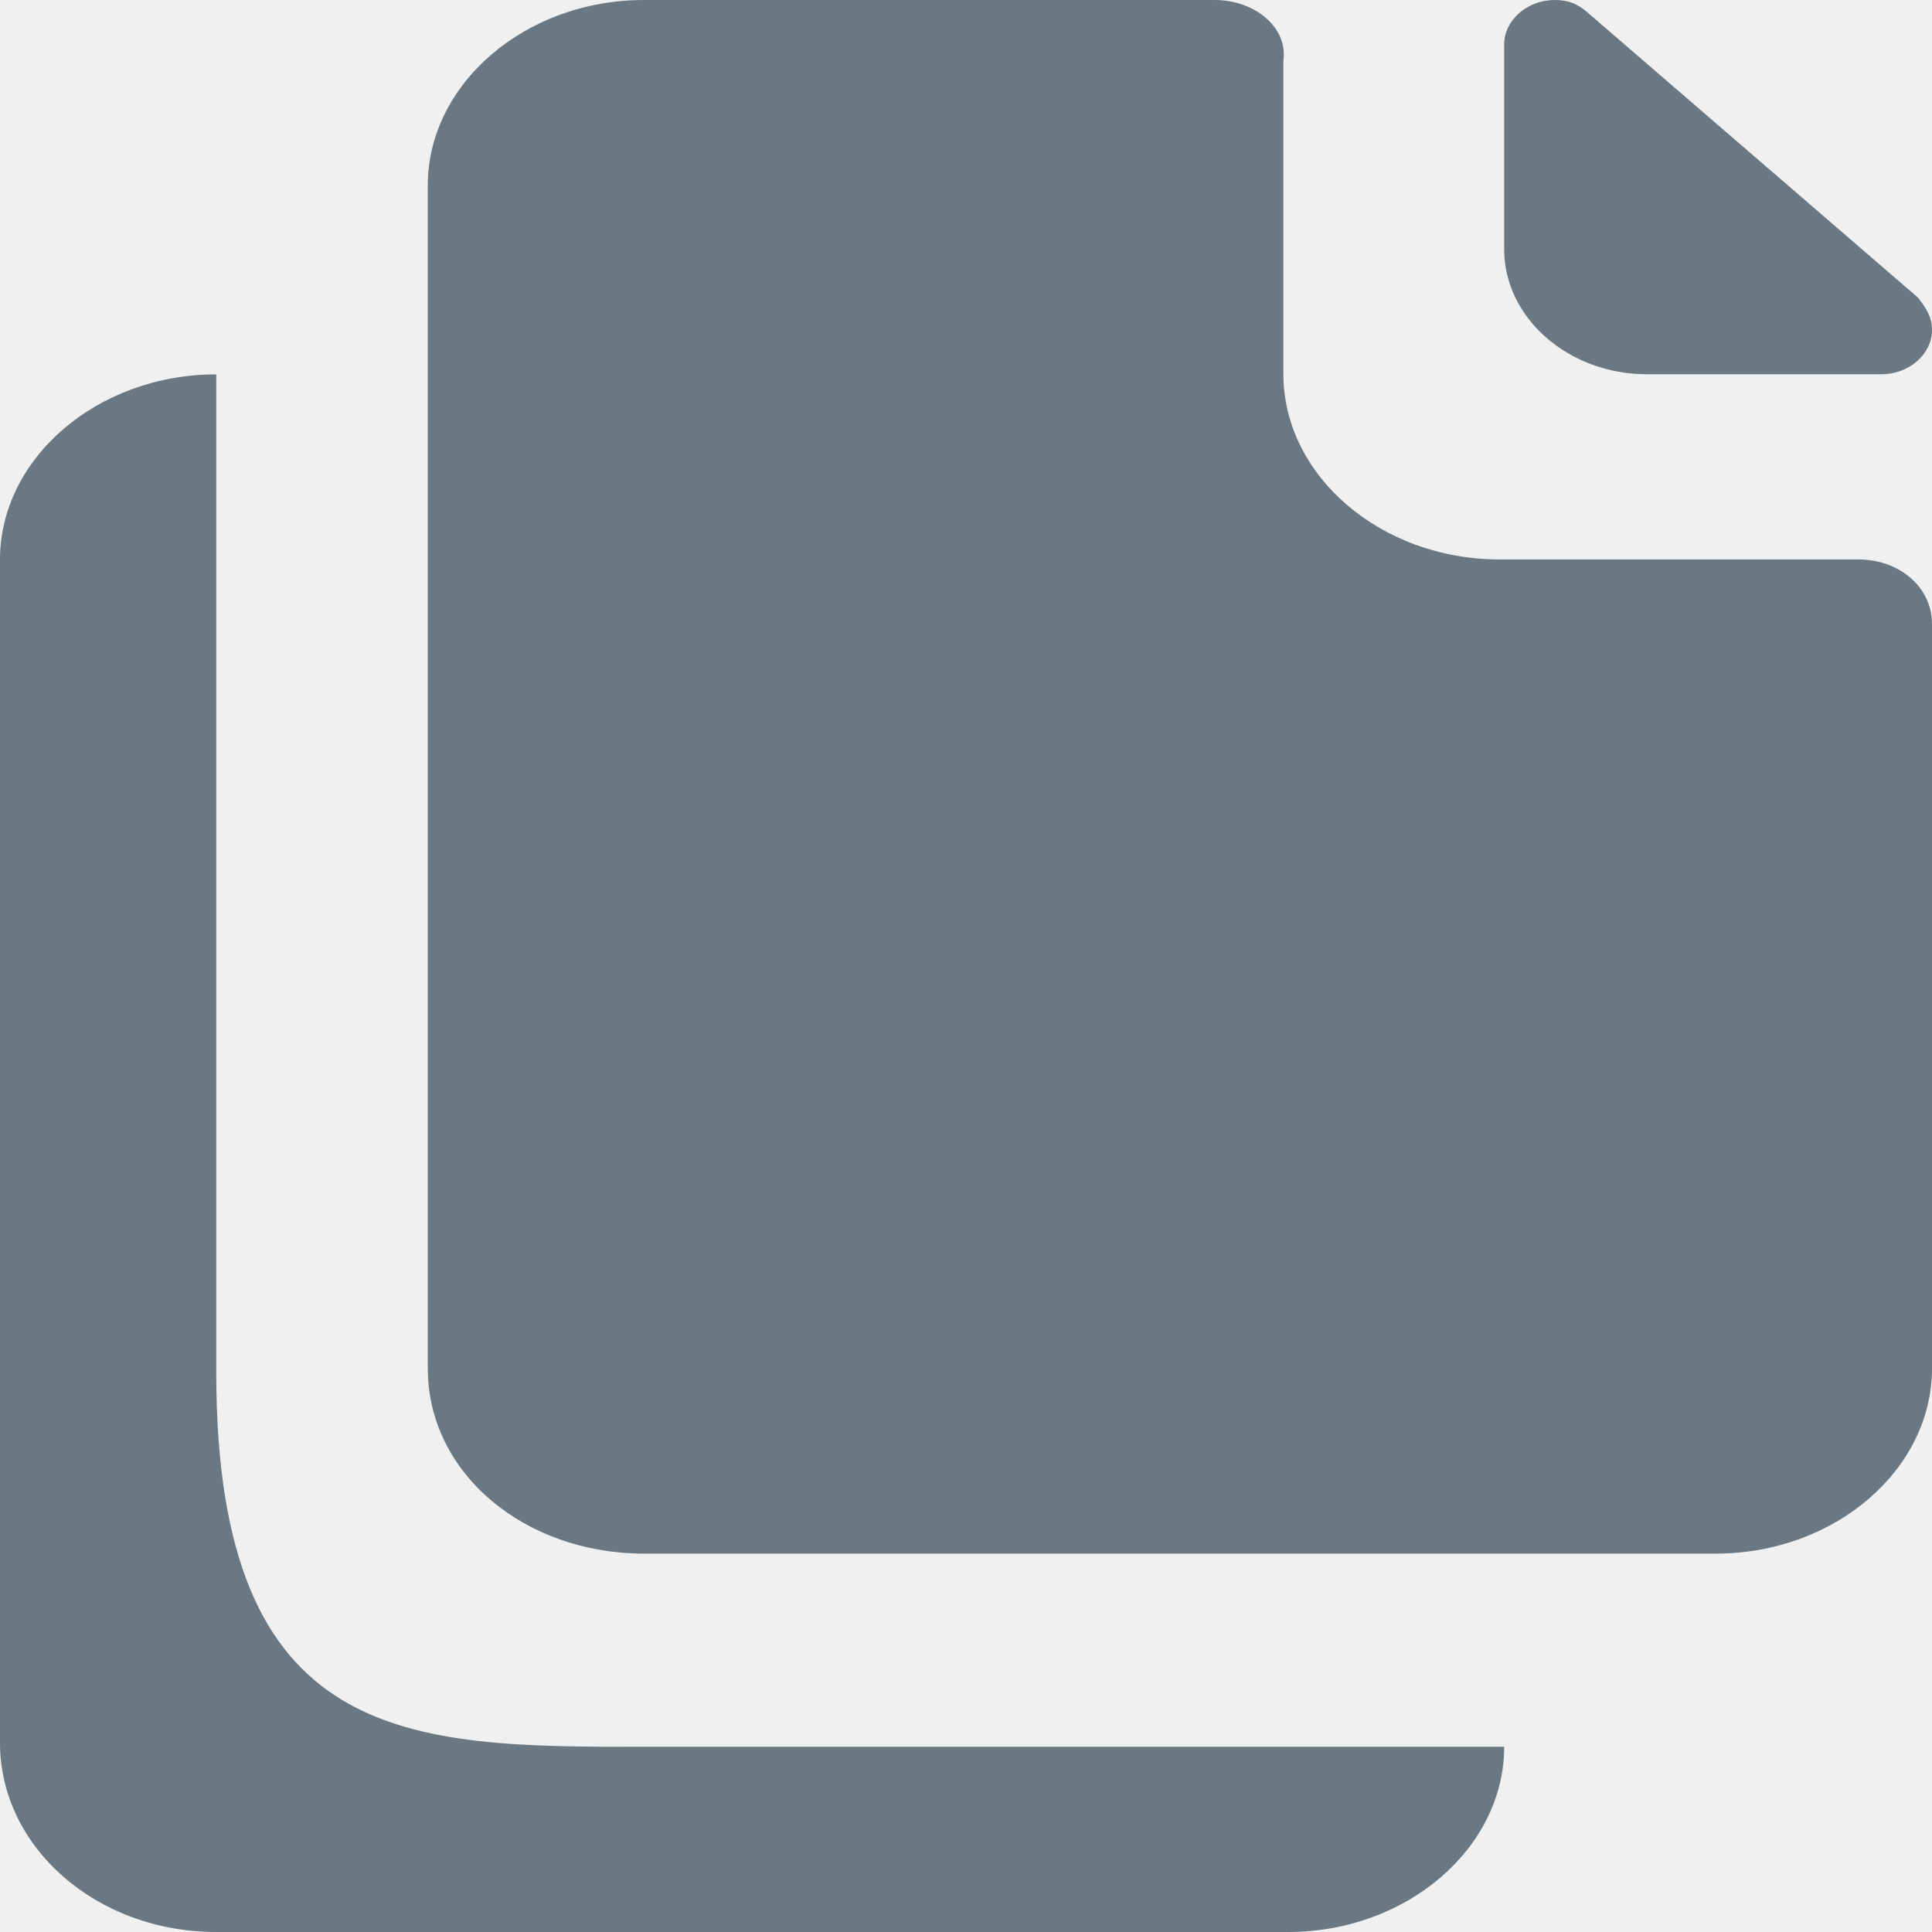
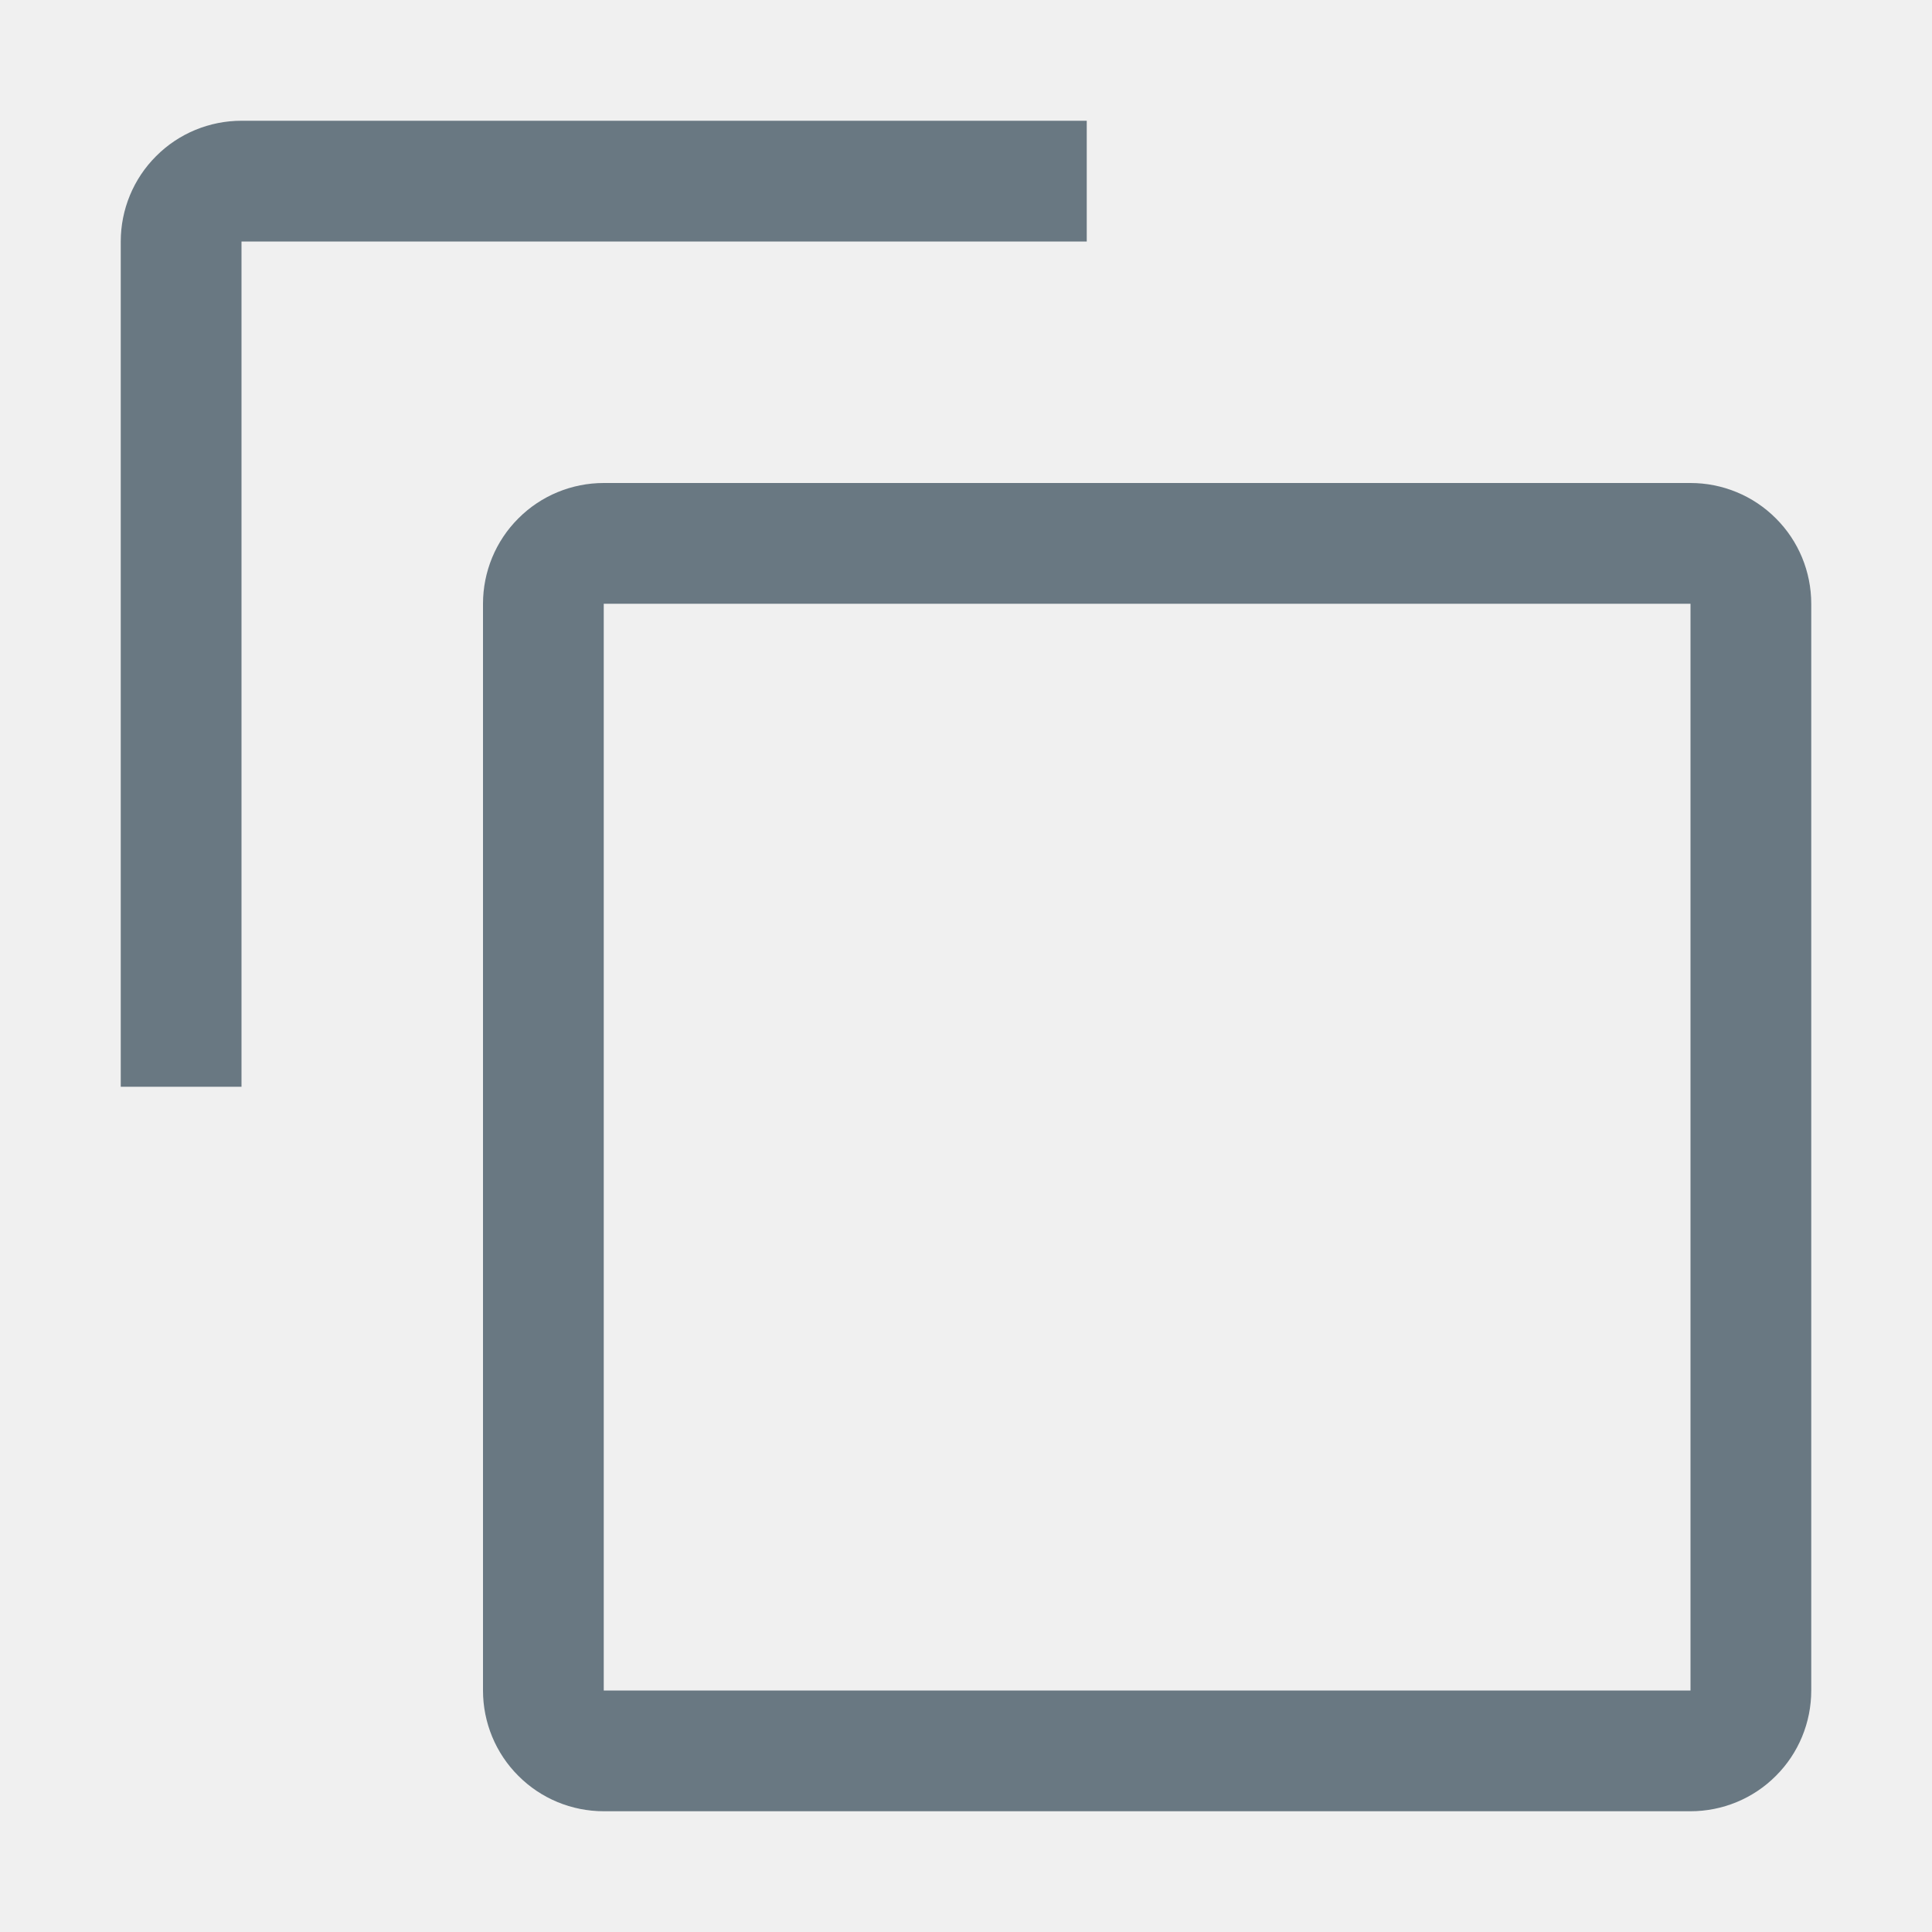
- <svg xmlns="http://www.w3.org/2000/svg" width="14" height="14" viewBox="0 0 14 14" fill="none">
-   <path fill-rule="evenodd" clip-rule="evenodd" d="M1.567 9.946V2.713C0.7 2.713 0 3.325 0 4.054V12.629C0 13.387 0.7 14 1.567 14H9.333C10.2 14 10.9 13.387 10.9 12.658H4.667C2.967 12.658 1.567 12.658 1.567 9.946V9.946ZM13.467 4.054H10.867C10 4.054 9.3 3.442 9.3 2.712V0.438C9.333 0.204 9.1 0 8.8 0H4.667C3.8 0 3.1 0.613 3.1 1.342V9.917C3.1 10.675 3.8 11.258 4.667 11.258H12.433C13.3 11.258 14 10.646 14 9.917V4.521C14 4.258 13.767 4.054 13.467 4.054V4.054ZM13.9 2.158L11.5 0.087C11.433 0.029 11.367 0 11.267 0C11.067 0 10.9 0.146 10.9 0.321V1.808C10.9 2.304 11.367 2.712 11.933 2.712H13.633C13.833 2.712 14 2.567 14 2.392C14 2.304 13.967 2.246 13.9 2.158Z" fill="#697882" />
-   <mask id="mask0" mask-type="alpha" maskUnits="userSpaceOnUse" x="0" y="0" width="14" height="15">
-     <path fill-rule="evenodd" clip-rule="evenodd" d="M1.567 9.946V2.713C0.7 2.713 0 3.325 0 4.054V12.629C0 13.387 0.7 14 1.567 14H9.333C10.2 14 10.9 13.387 10.9 12.658H4.667C2.967 12.658 1.567 12.658 1.567 9.946V9.946ZM13.467 4.054H10.867C10 4.054 9.3 3.442 9.3 2.712V0.438C9.333 0.204 9.1 0 8.8 0H4.667C3.8 0 3.1 0.613 3.1 1.342V9.917C3.1 10.675 3.8 11.258 4.667 11.258H12.433C13.3 11.258 14 10.646 14 9.917V4.521C14 4.258 13.767 4.054 13.467 4.054V4.054ZM13.9 2.158L11.5 0.087C11.433 0.029 11.367 0 11.267 0C11.067 0 10.9 0.146 10.9 0.321V1.808C10.9 2.304 11.367 2.712 11.933 2.712H13.633C13.833 2.712 14 2.567 14 2.392C14 2.304 13.967 2.246 13.9 2.158Z" fill="white" />
-   </mask>
-   <g mask="url(#mask0)">
- </g>
+ <svg xmlns="http://www.w3.org/2000/svg" viewBox="0 0 16 16" fill="none">
+   <path d="M14 5V14H5V5H14ZM14 4H5C4.735 4 4.48 4.105 4.293 4.293C4.105 4.48 4 4.735 4 5V14C4 14.265 4.105 14.52 4.293 14.707C4.48 14.895 4.735 15 5 15H14C14.265 15 14.52 14.895 14.707 14.707C14.895 14.52 15 14.265 15 14V5C15 4.735 14.895 4.48 14.707 4.293C14.52 4.105 14.265 4 14 4Z" fill="#697882" />
+   <path d="M2 9H1V2C1 1.735 1.105 1.48 1.293 1.293C1.48 1.105 1.735 1 2 1H9V2H2V9Z" fill="#697882" />
</svg>
